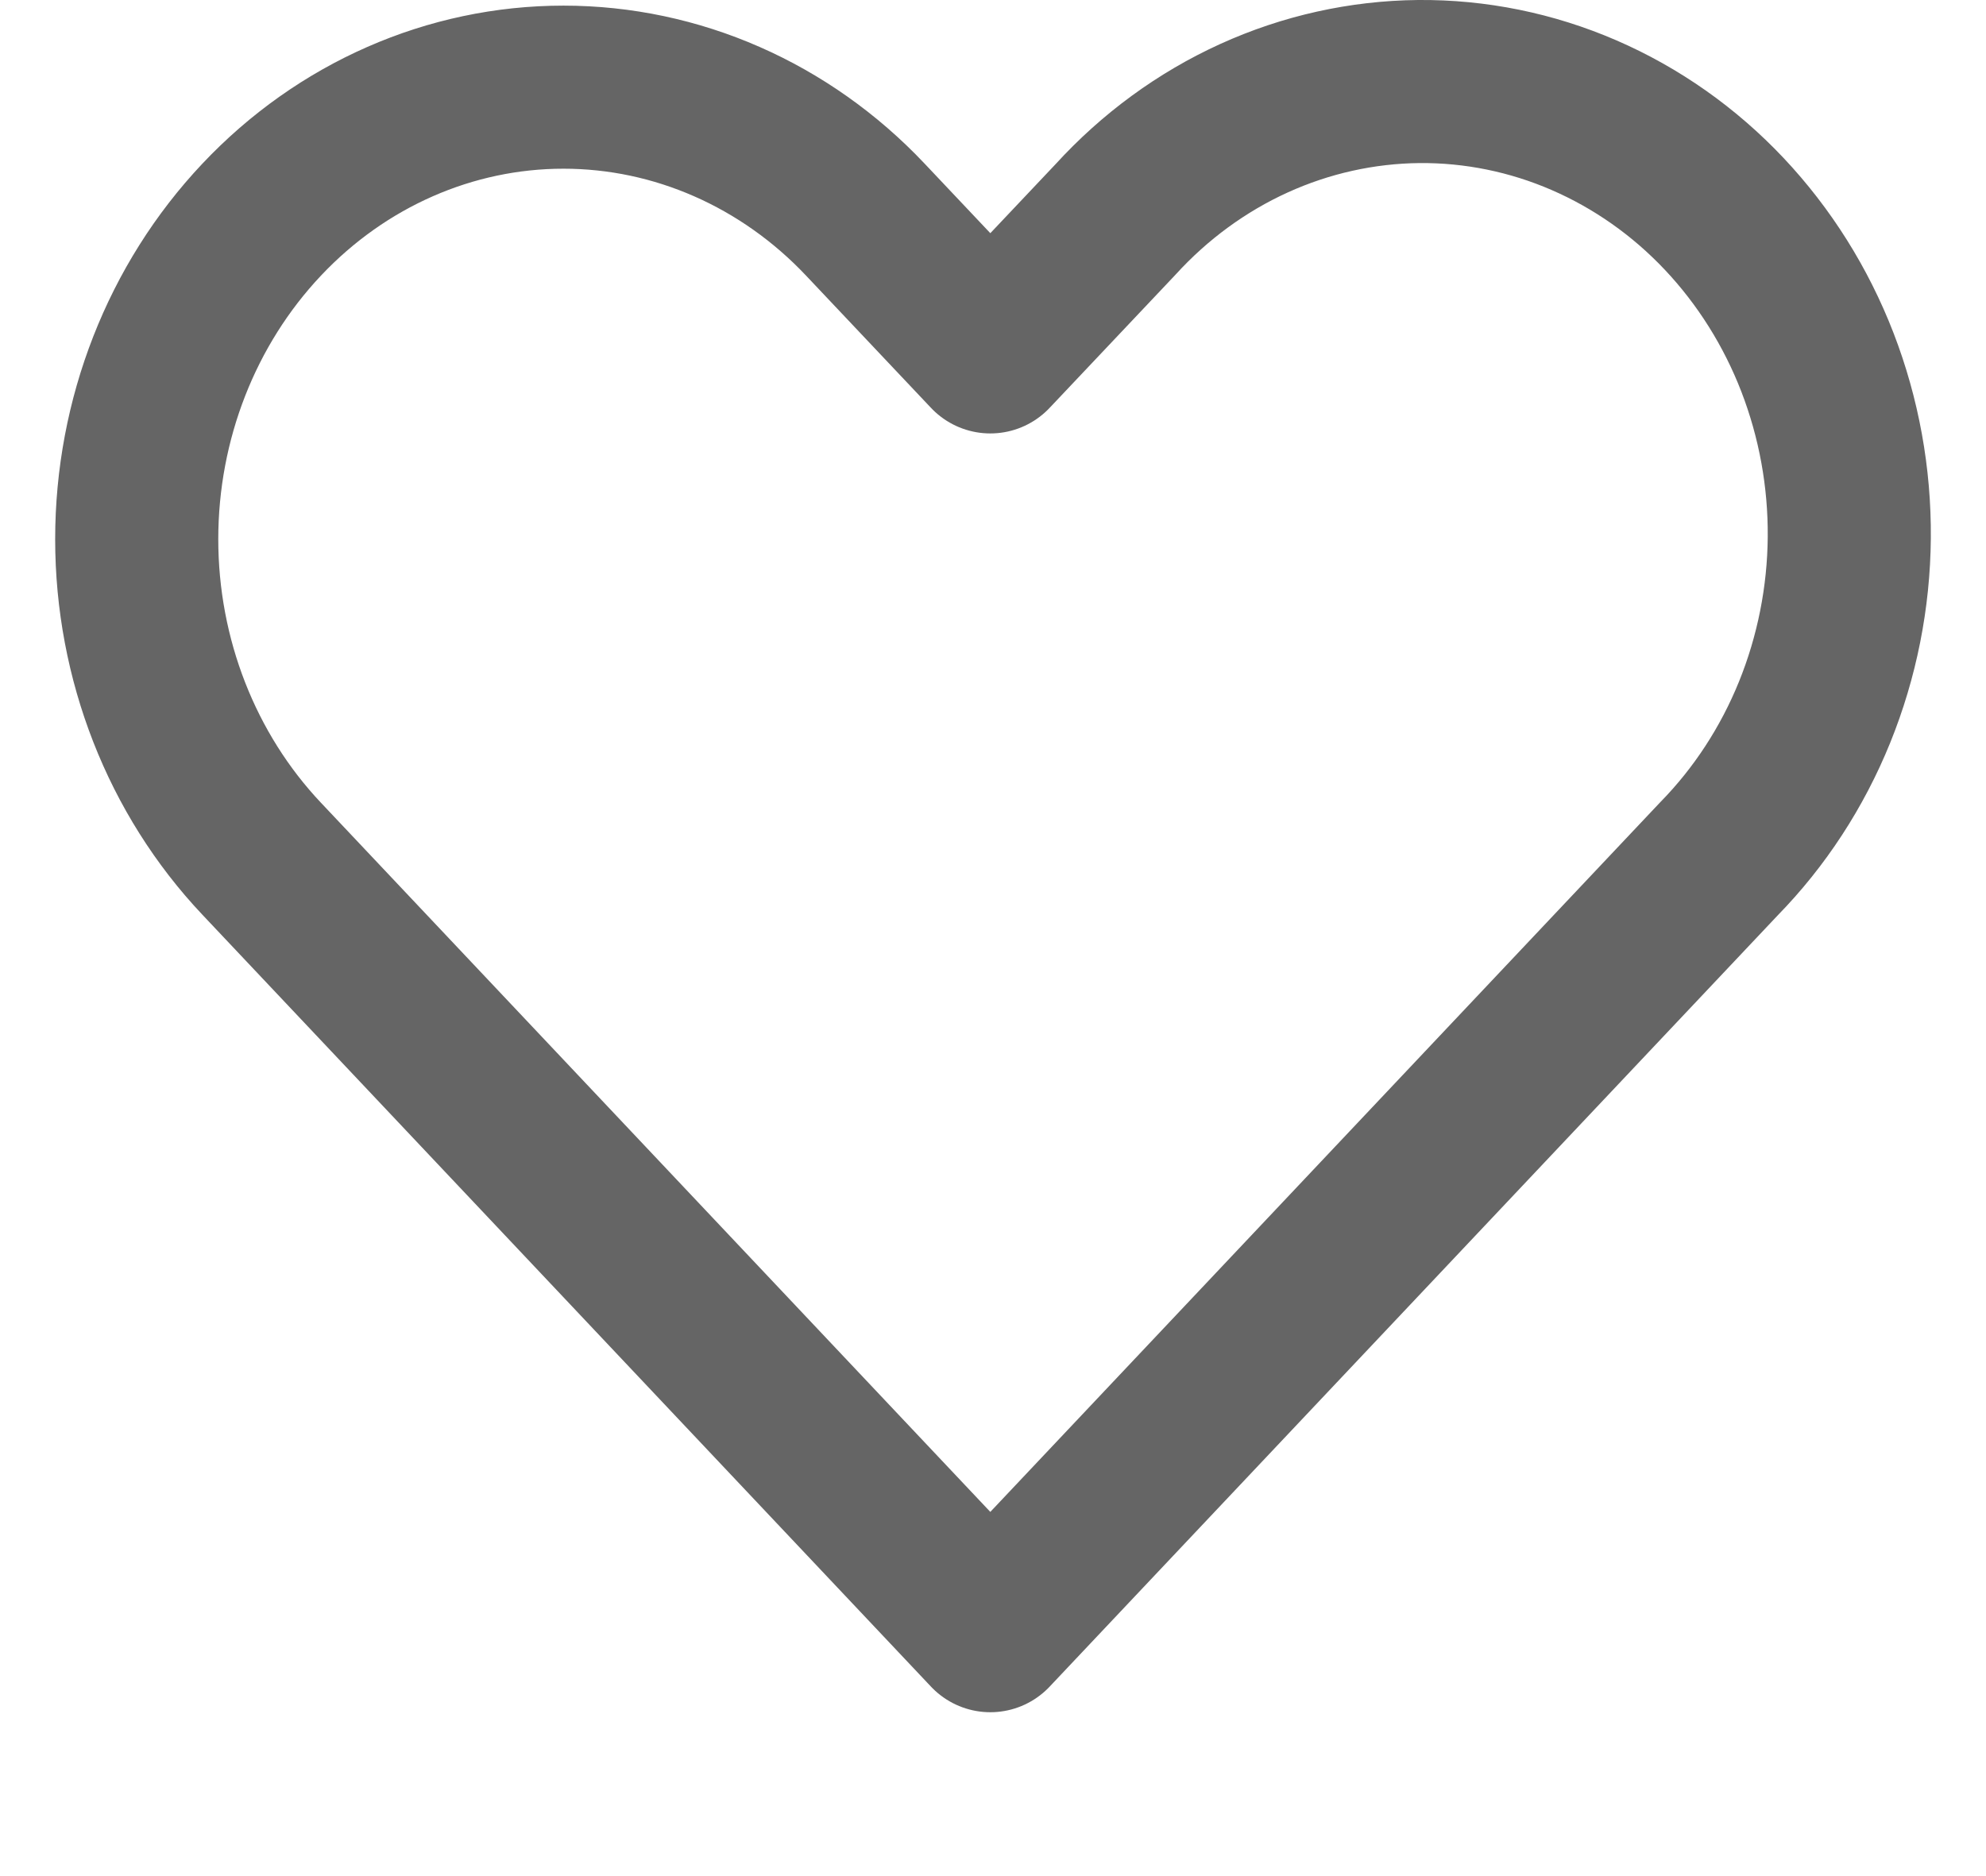
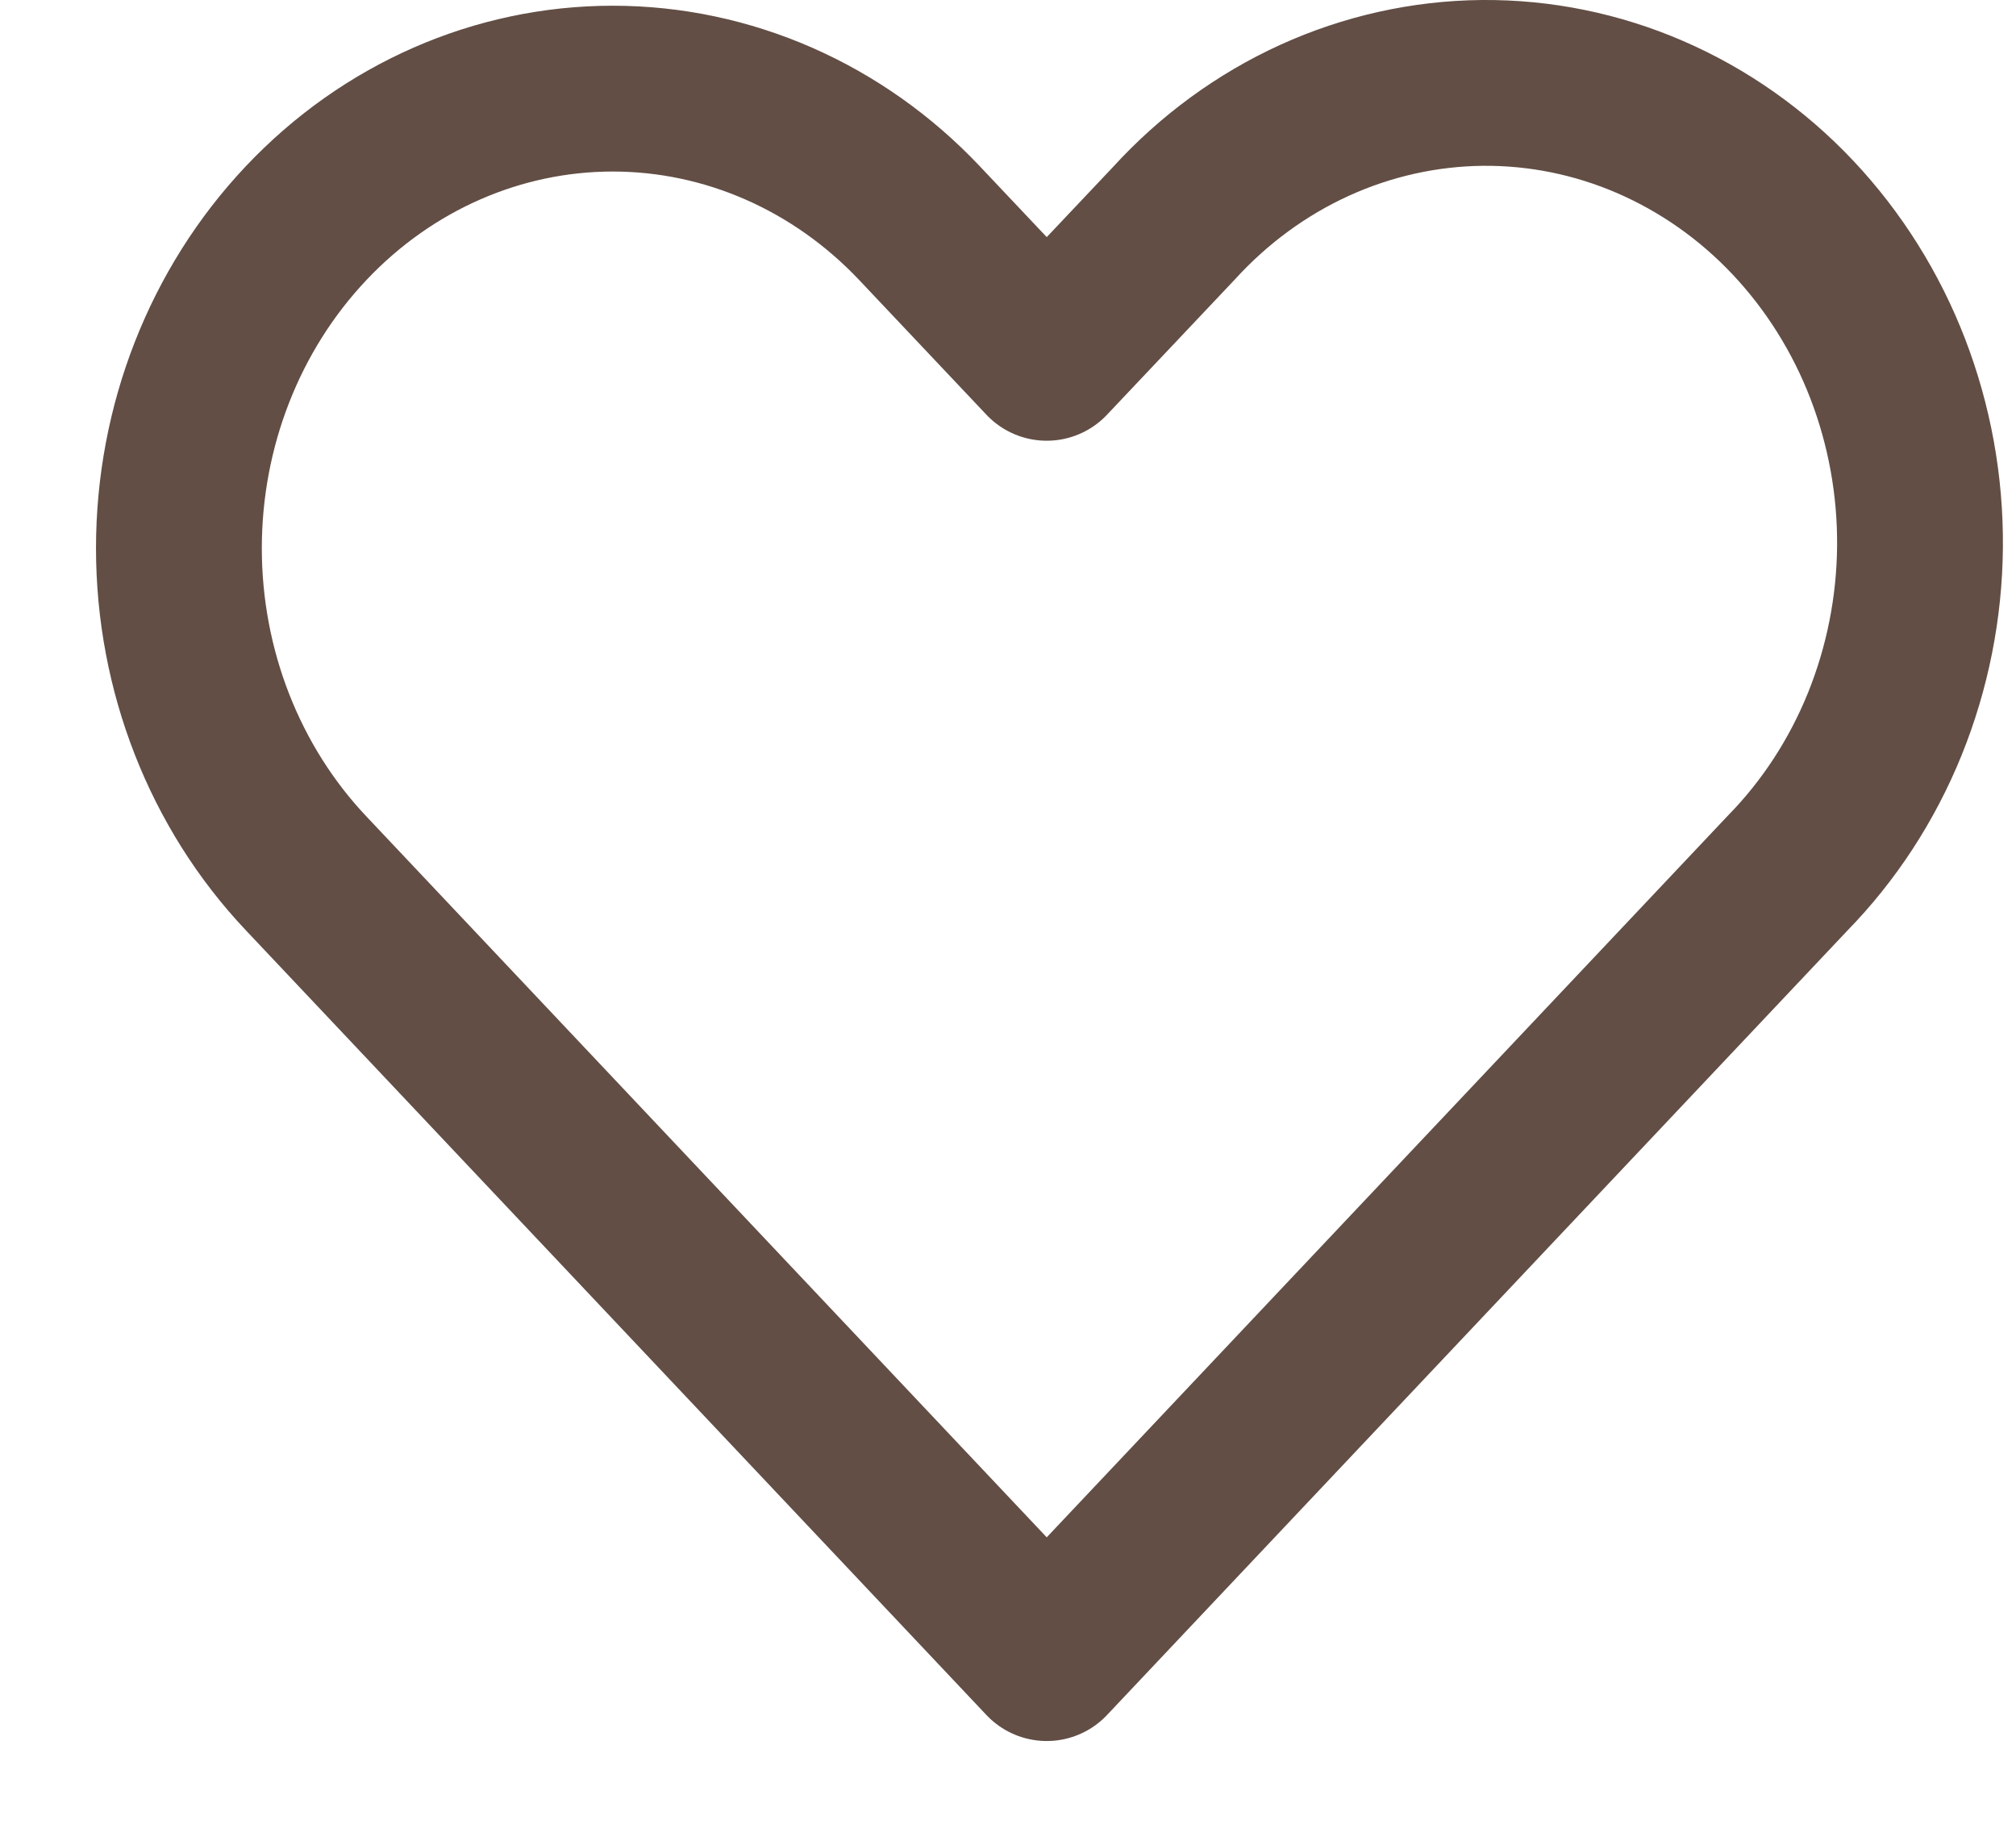
- <svg xmlns="http://www.w3.org/2000/svg" width="18" height="17" viewBox="0 0 23 23" fill="none">
-   <path fill-rule="evenodd" clip-rule="evenodd" d="M2.533 2.693C3.514 1.653 4.845 1.069 6.233 1.069C7.621 1.069 8.952 1.653 9.934 2.693L11.467 4.316L13.001 2.693C13.484 2.163 14.061 1.741 14.7 1.45C15.338 1.16 16.025 1.007 16.72 1C17.415 0.994 18.105 1.134 18.748 1.413C19.391 1.692 19.976 2.103 20.467 2.624C20.958 3.145 21.347 3.764 21.61 4.445C21.873 5.127 22.006 5.857 22 6.593C21.994 7.329 21.849 8.057 21.575 8.734C21.301 9.41 20.902 10.022 20.402 10.533L11.467 20L2.533 10.533C1.551 9.494 1 8.083 1 6.613C1 5.143 1.551 3.733 2.533 2.693V2.693Z" stroke="#656565" stroke-width="2" stroke-linejoin="round" />
+ <svg xmlns="http://www.w3.org/2000/svg" width="21" height="19" viewBox="0 0 22 22" fill="none">
+   <path fill-rule="evenodd" clip-rule="evenodd" d="M2.533 2.693C3.514 1.653 4.845 1.069 6.233 1.069C7.621 1.069 8.952 1.653 9.934 2.693L11.467 4.316L13.001 2.693C13.484 2.163 14.061 1.741 14.7 1.45C15.338 1.16 16.025 1.007 16.72 1C17.415 0.994 18.105 1.134 18.748 1.413C19.391 1.692 19.976 2.103 20.467 2.624C20.958 3.145 21.347 3.764 21.61 4.445C21.873 5.127 22.006 5.857 22 6.593C21.994 7.329 21.849 8.057 21.575 8.734C21.301 9.41 20.902 10.022 20.402 10.533L11.467 20L2.533 10.533C1.551 9.494 1 8.083 1 6.613C1 5.143 1.551 3.733 2.533 2.693V2.693Z" stroke="#624E45" stroke-width="2" stroke-linejoin="round" />
</svg>
